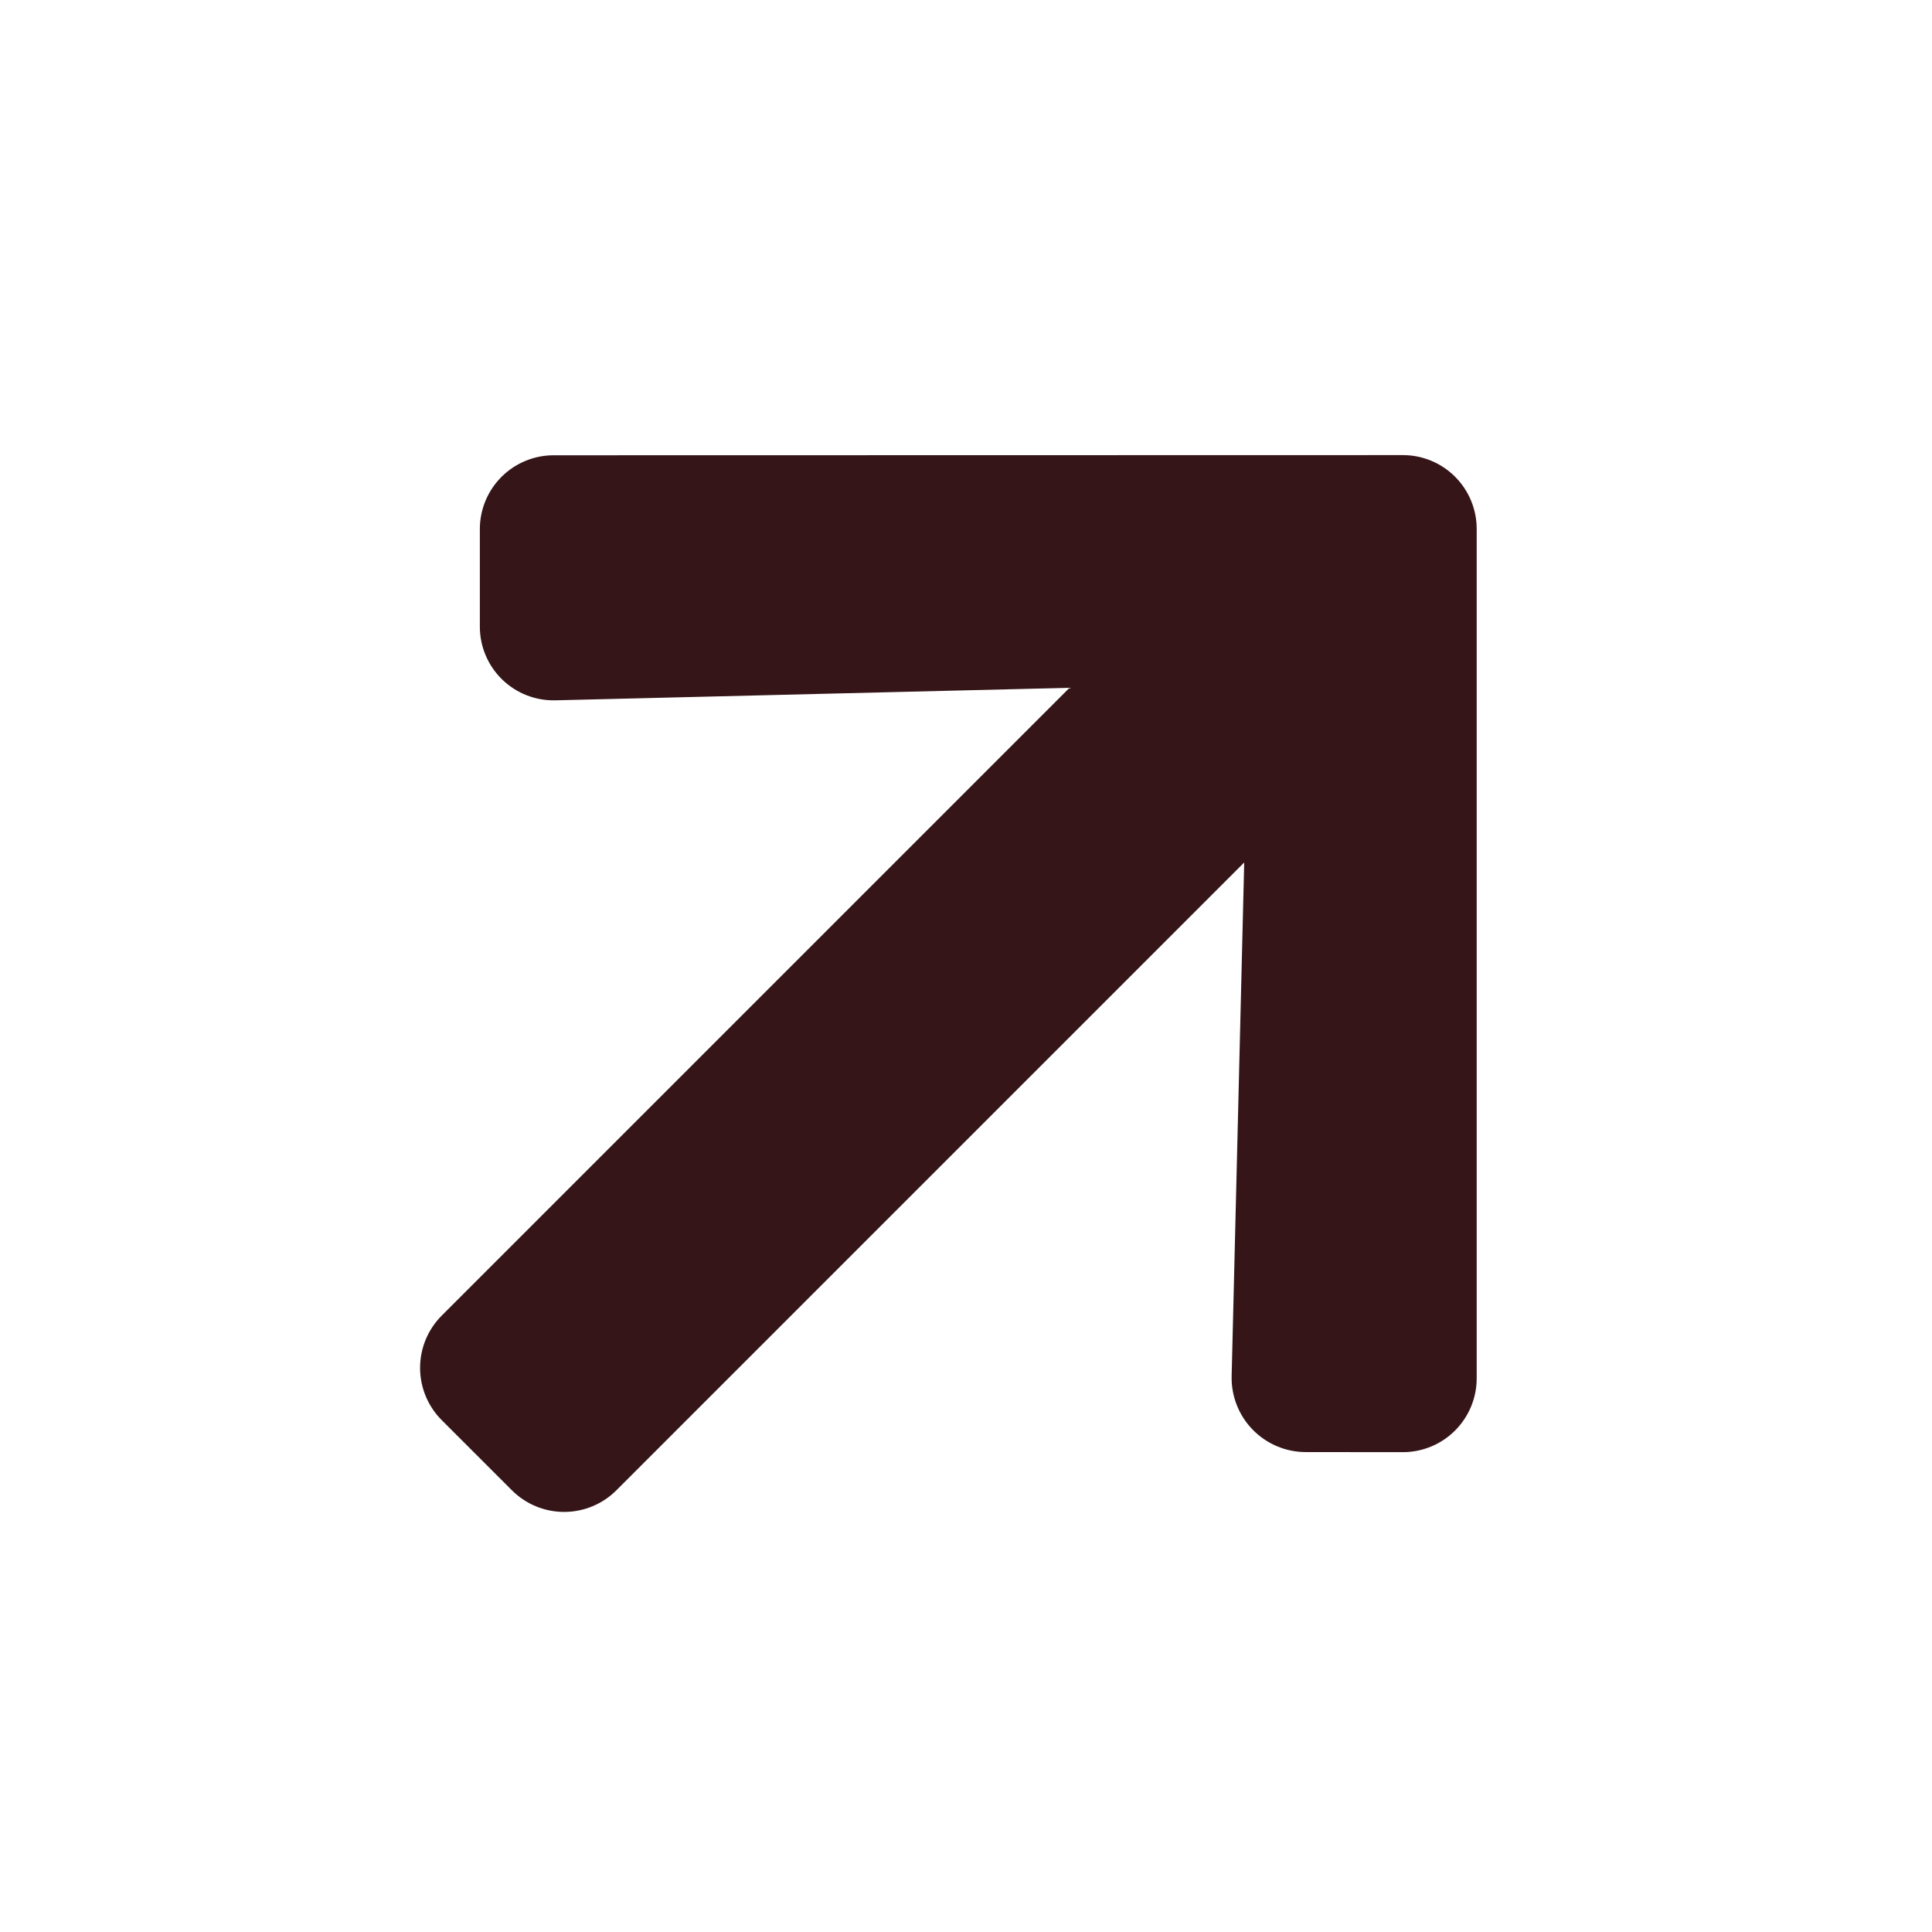
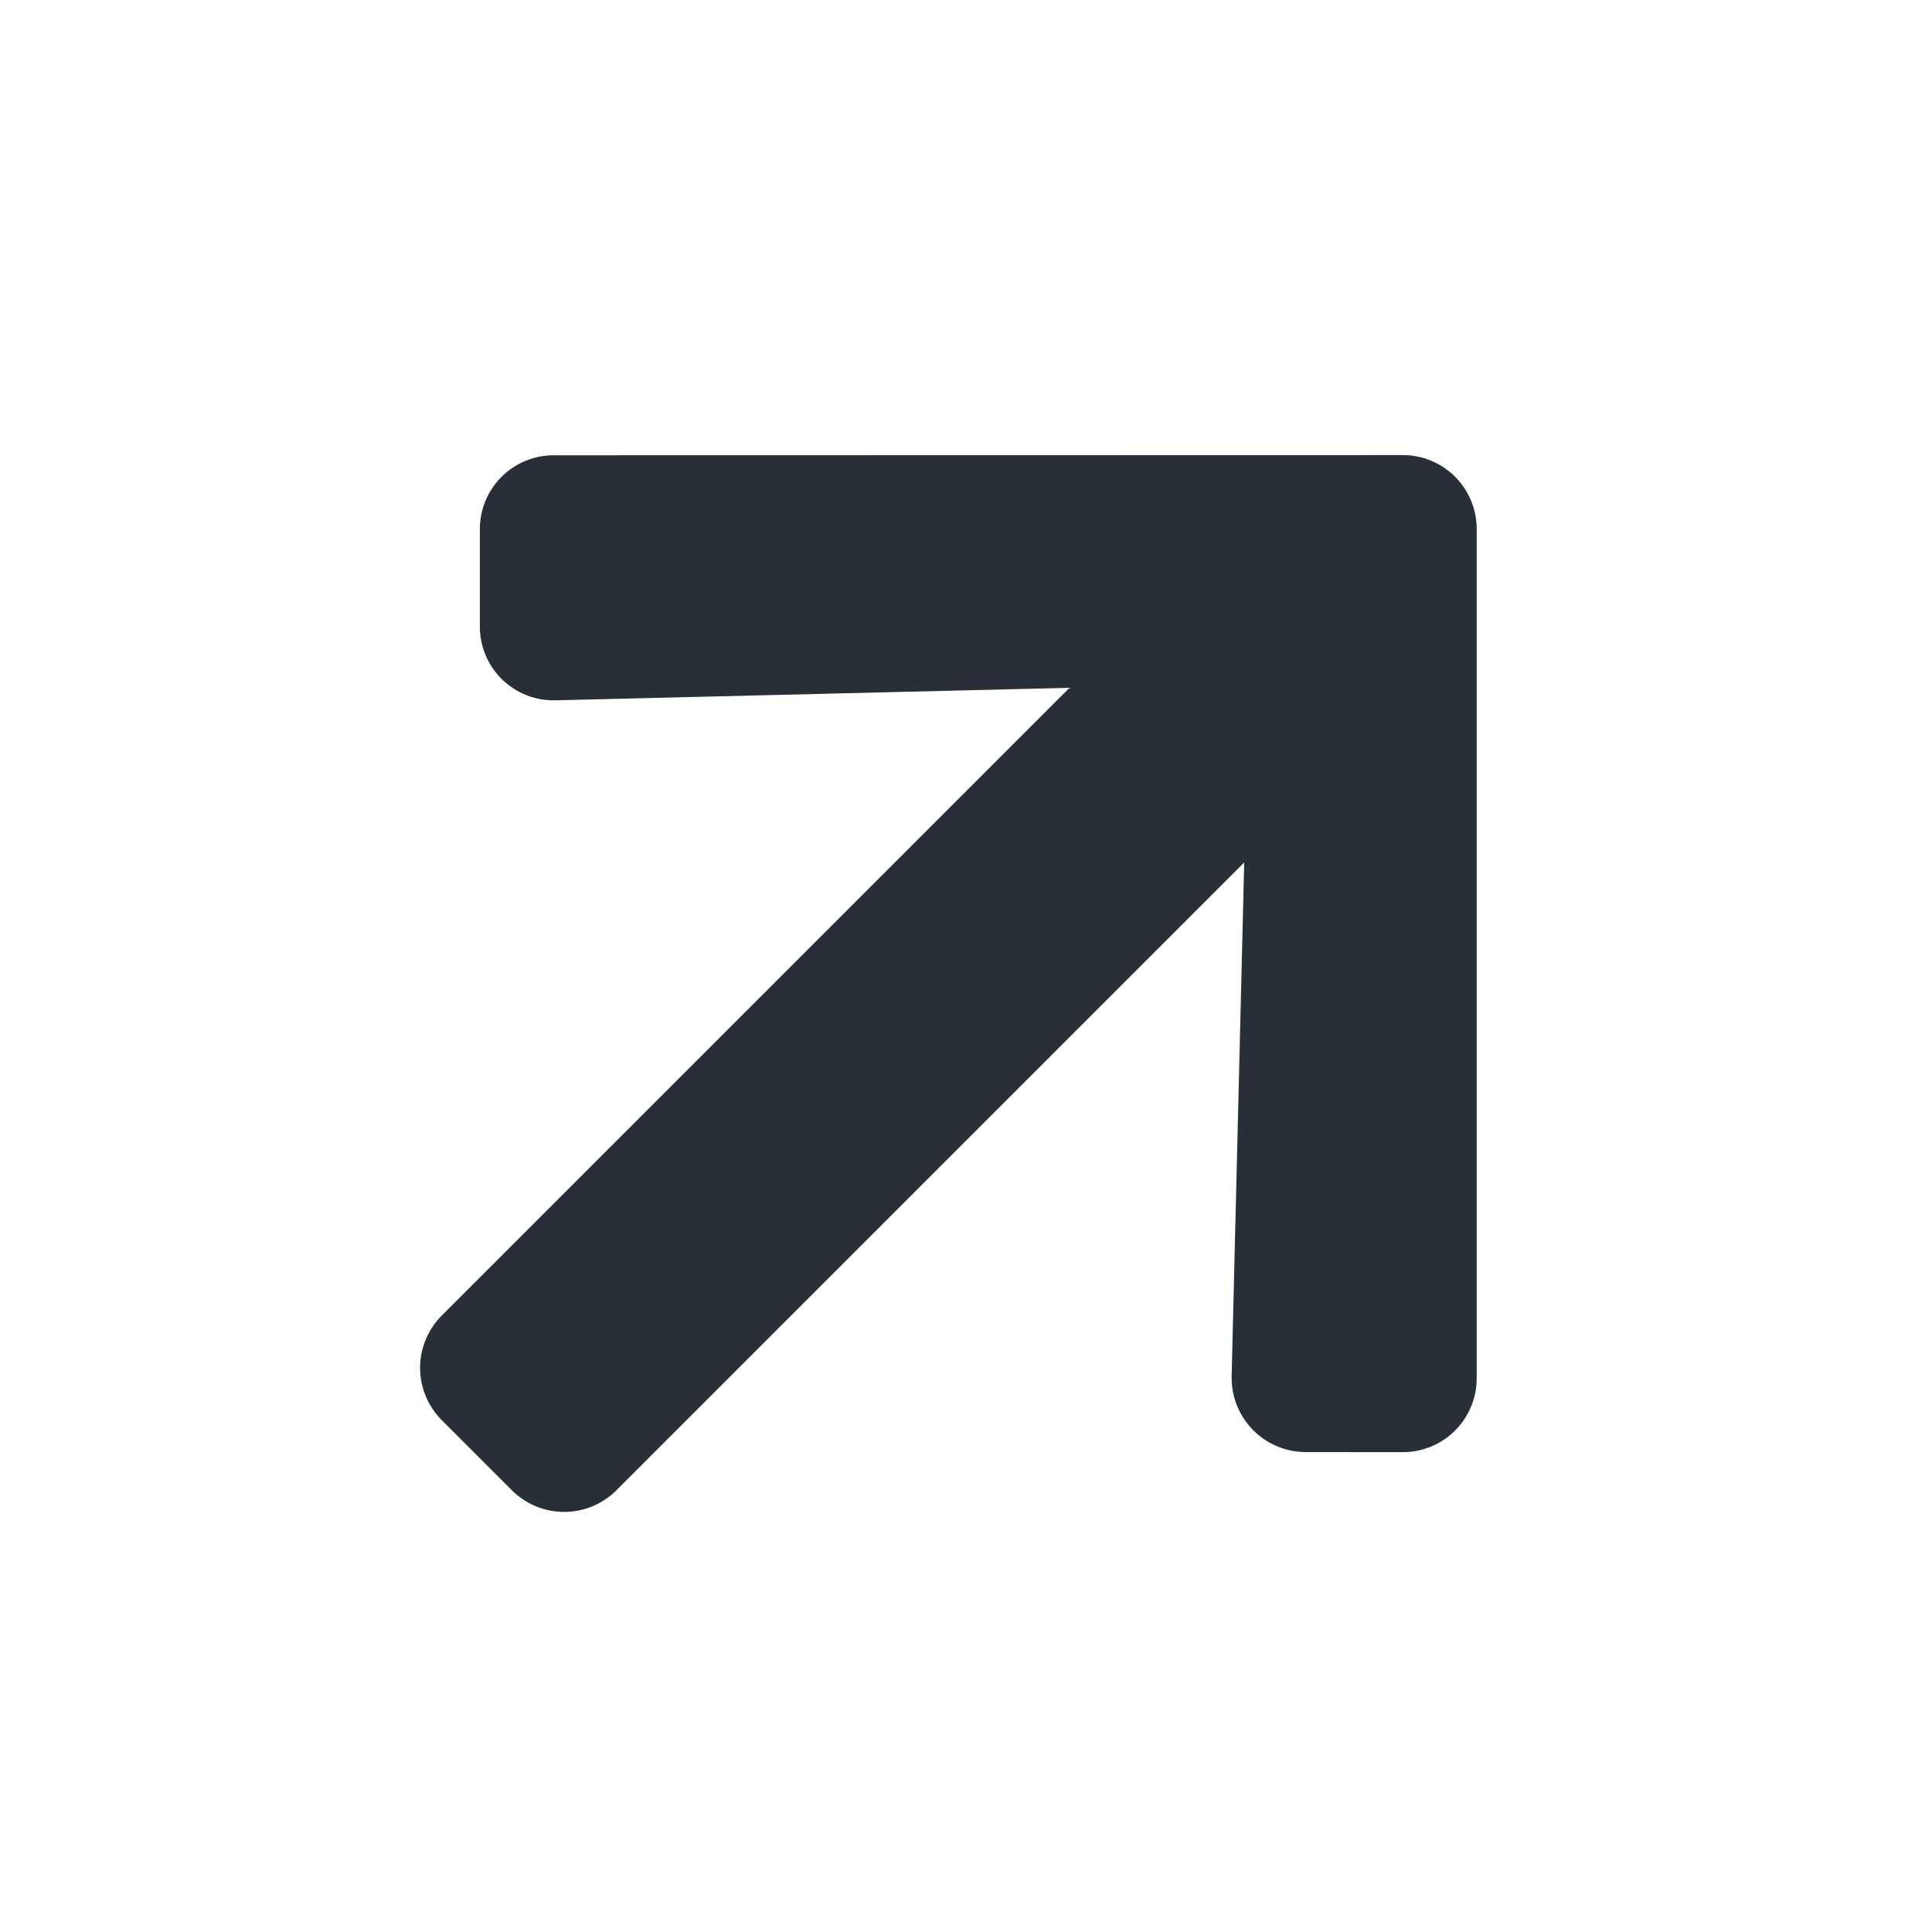
<svg xmlns="http://www.w3.org/2000/svg" width="54.439" height="54.439" viewBox="0 0 54.439 54.439">
-   <path id="Icon_awesome-arrow-right" data-name="Icon awesome-arrow-right" d="M16.577,5.192l1.932-1.932a2.08,2.08,0,0,1,2.95,0L38.374,20.168a2.08,2.08,0,0,1,0,2.95L21.458,40.034a2.08,2.08,0,0,1-2.95,0L16.577,38.1a2.091,2.091,0,0,1,.035-2.985L27.1,25.128H2.088A2.083,2.083,0,0,1,0,23.04V20.255a2.083,2.083,0,0,1,2.088-2.088H27.1L16.611,8.177A2.076,2.076,0,0,1,16.577,5.192Z" transform="translate(-1.872 25.697) rotate(-45)" fill="#351518" />
+   <path id="Icon_awesome-arrow-right" data-name="Icon awesome-arrow-right" d="M16.577,5.192l1.932-1.932a2.08,2.08,0,0,1,2.95,0L38.374,20.168a2.08,2.08,0,0,1,0,2.95L21.458,40.034a2.08,2.08,0,0,1-2.95,0L16.577,38.1a2.091,2.091,0,0,1,.035-2.985L27.1,25.128H2.088A2.083,2.083,0,0,1,0,23.04V20.255a2.083,2.083,0,0,1,2.088-2.088H27.1L16.611,8.177A2.076,2.076,0,0,1,16.577,5.192Z" transform="translate(-1.872 25.697) rotate(-45)" fill="#292F36" />
</svg>
